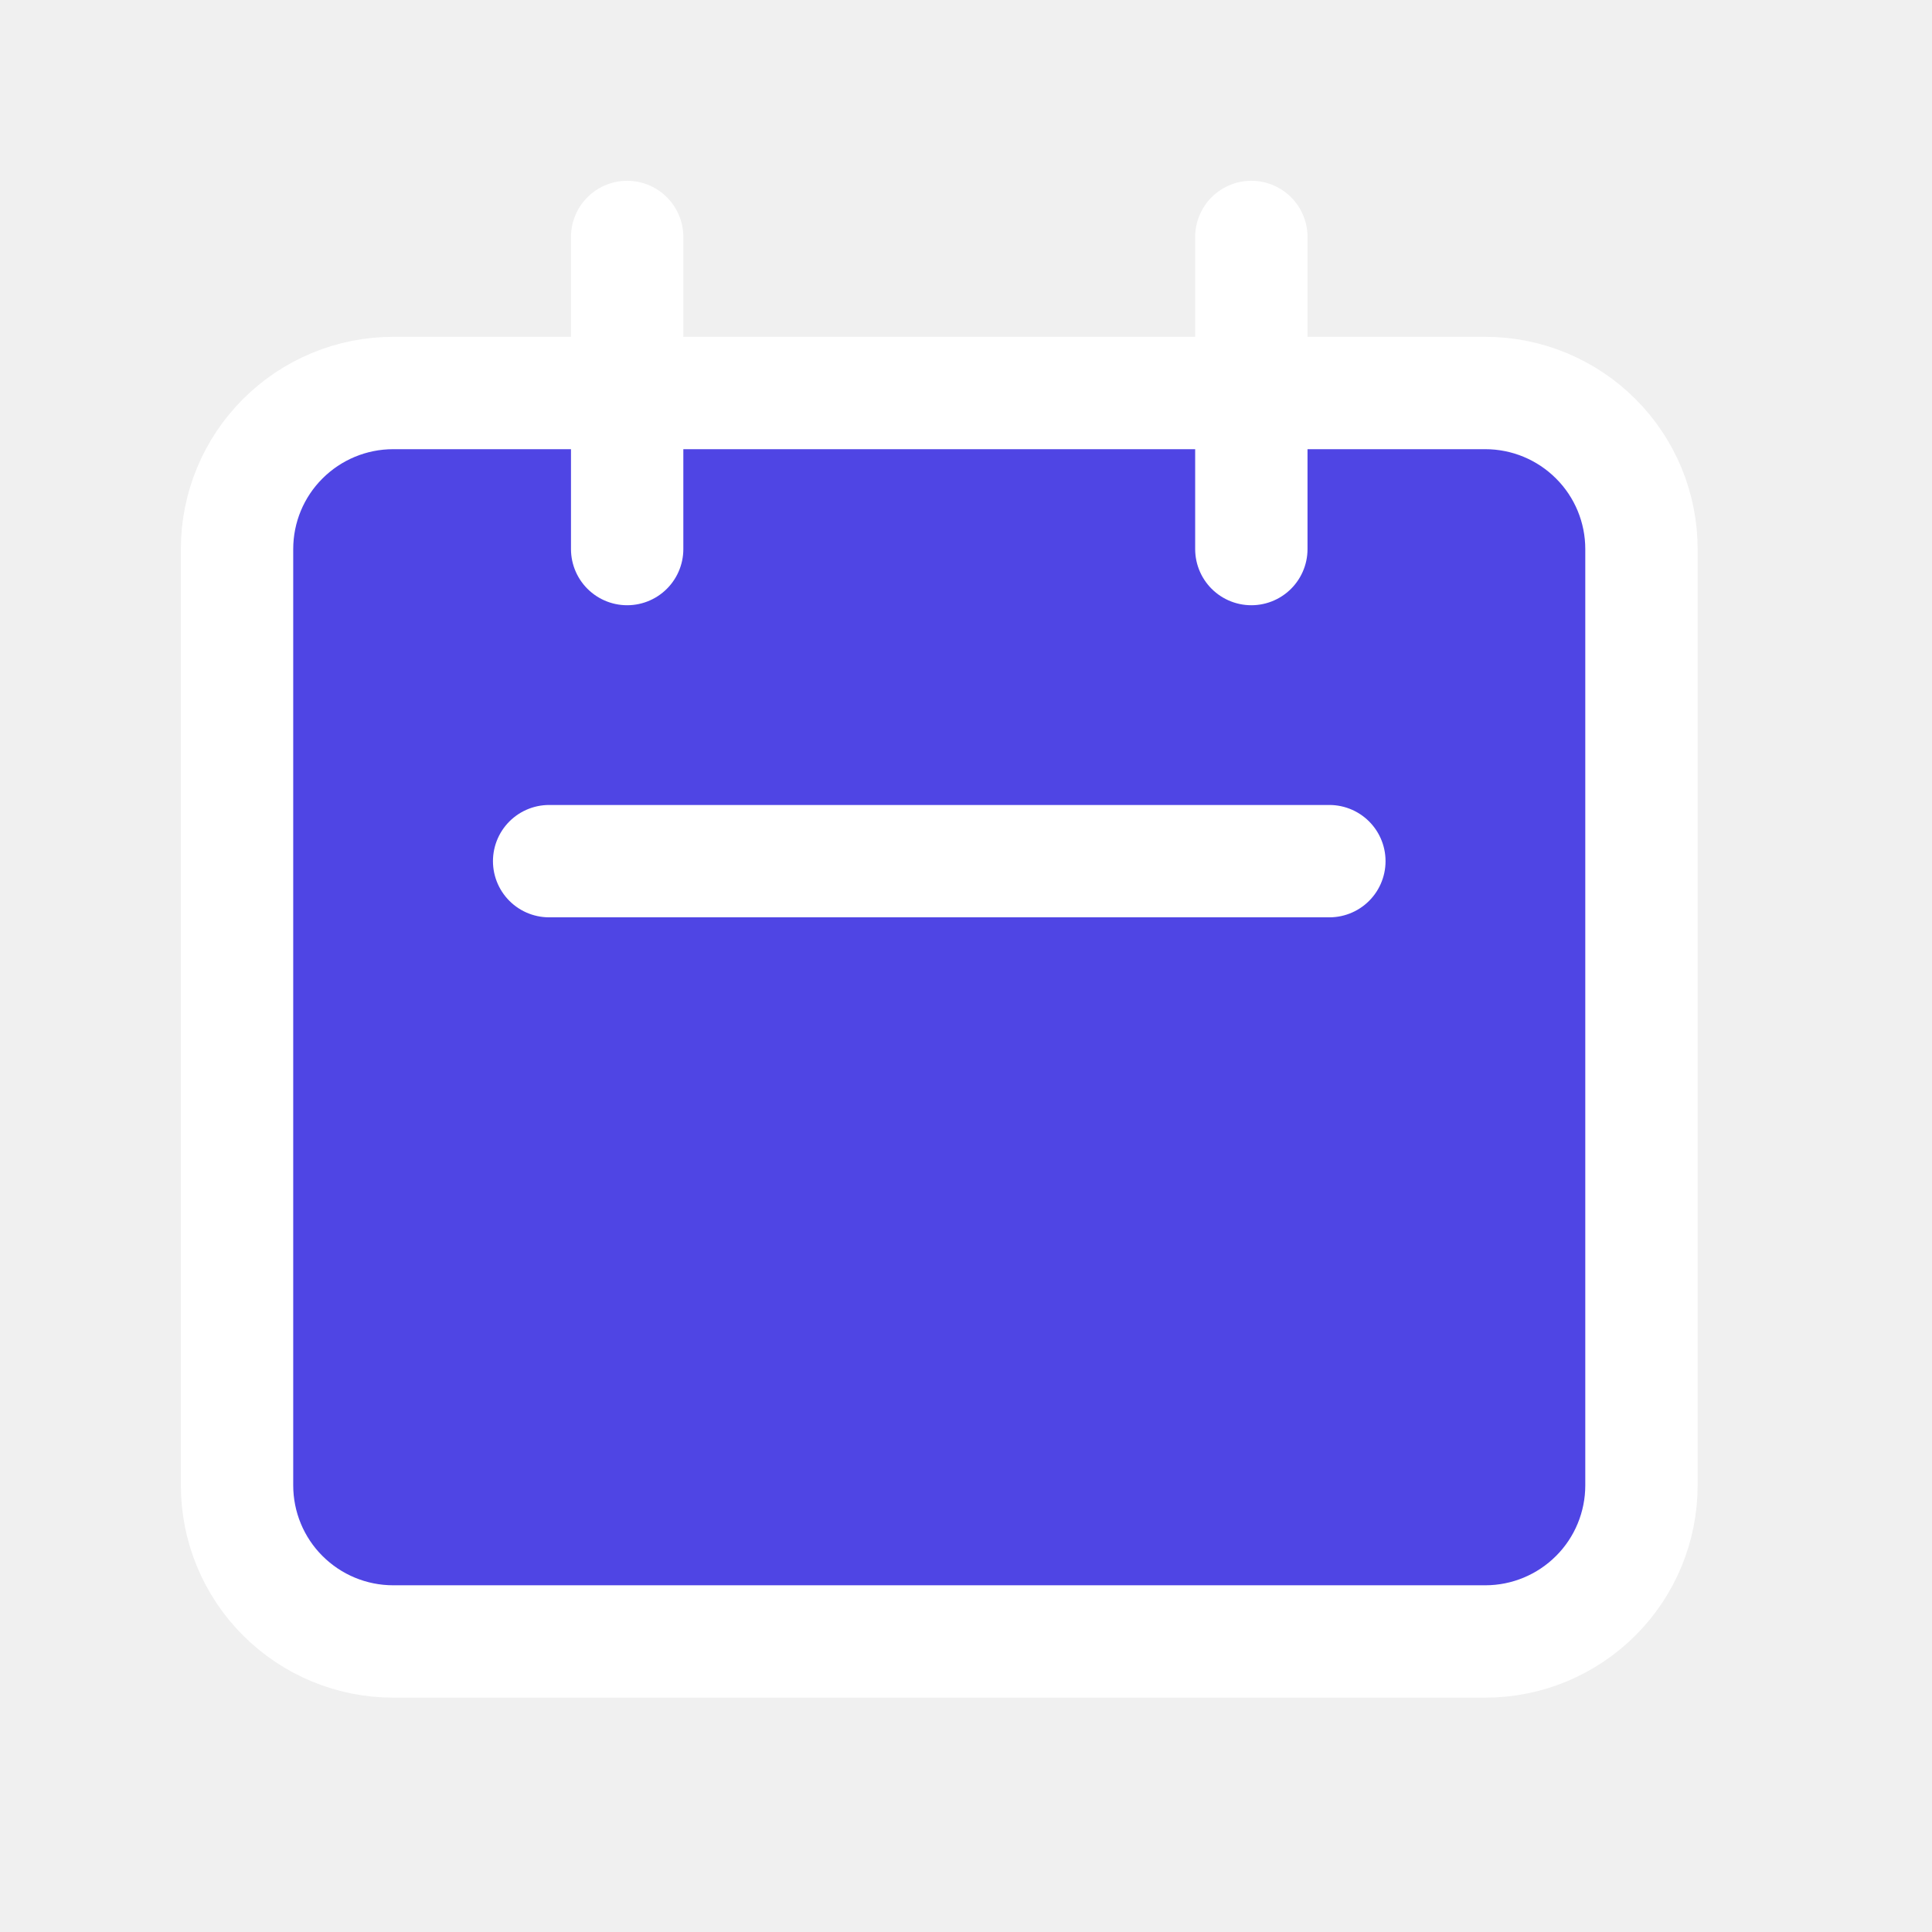
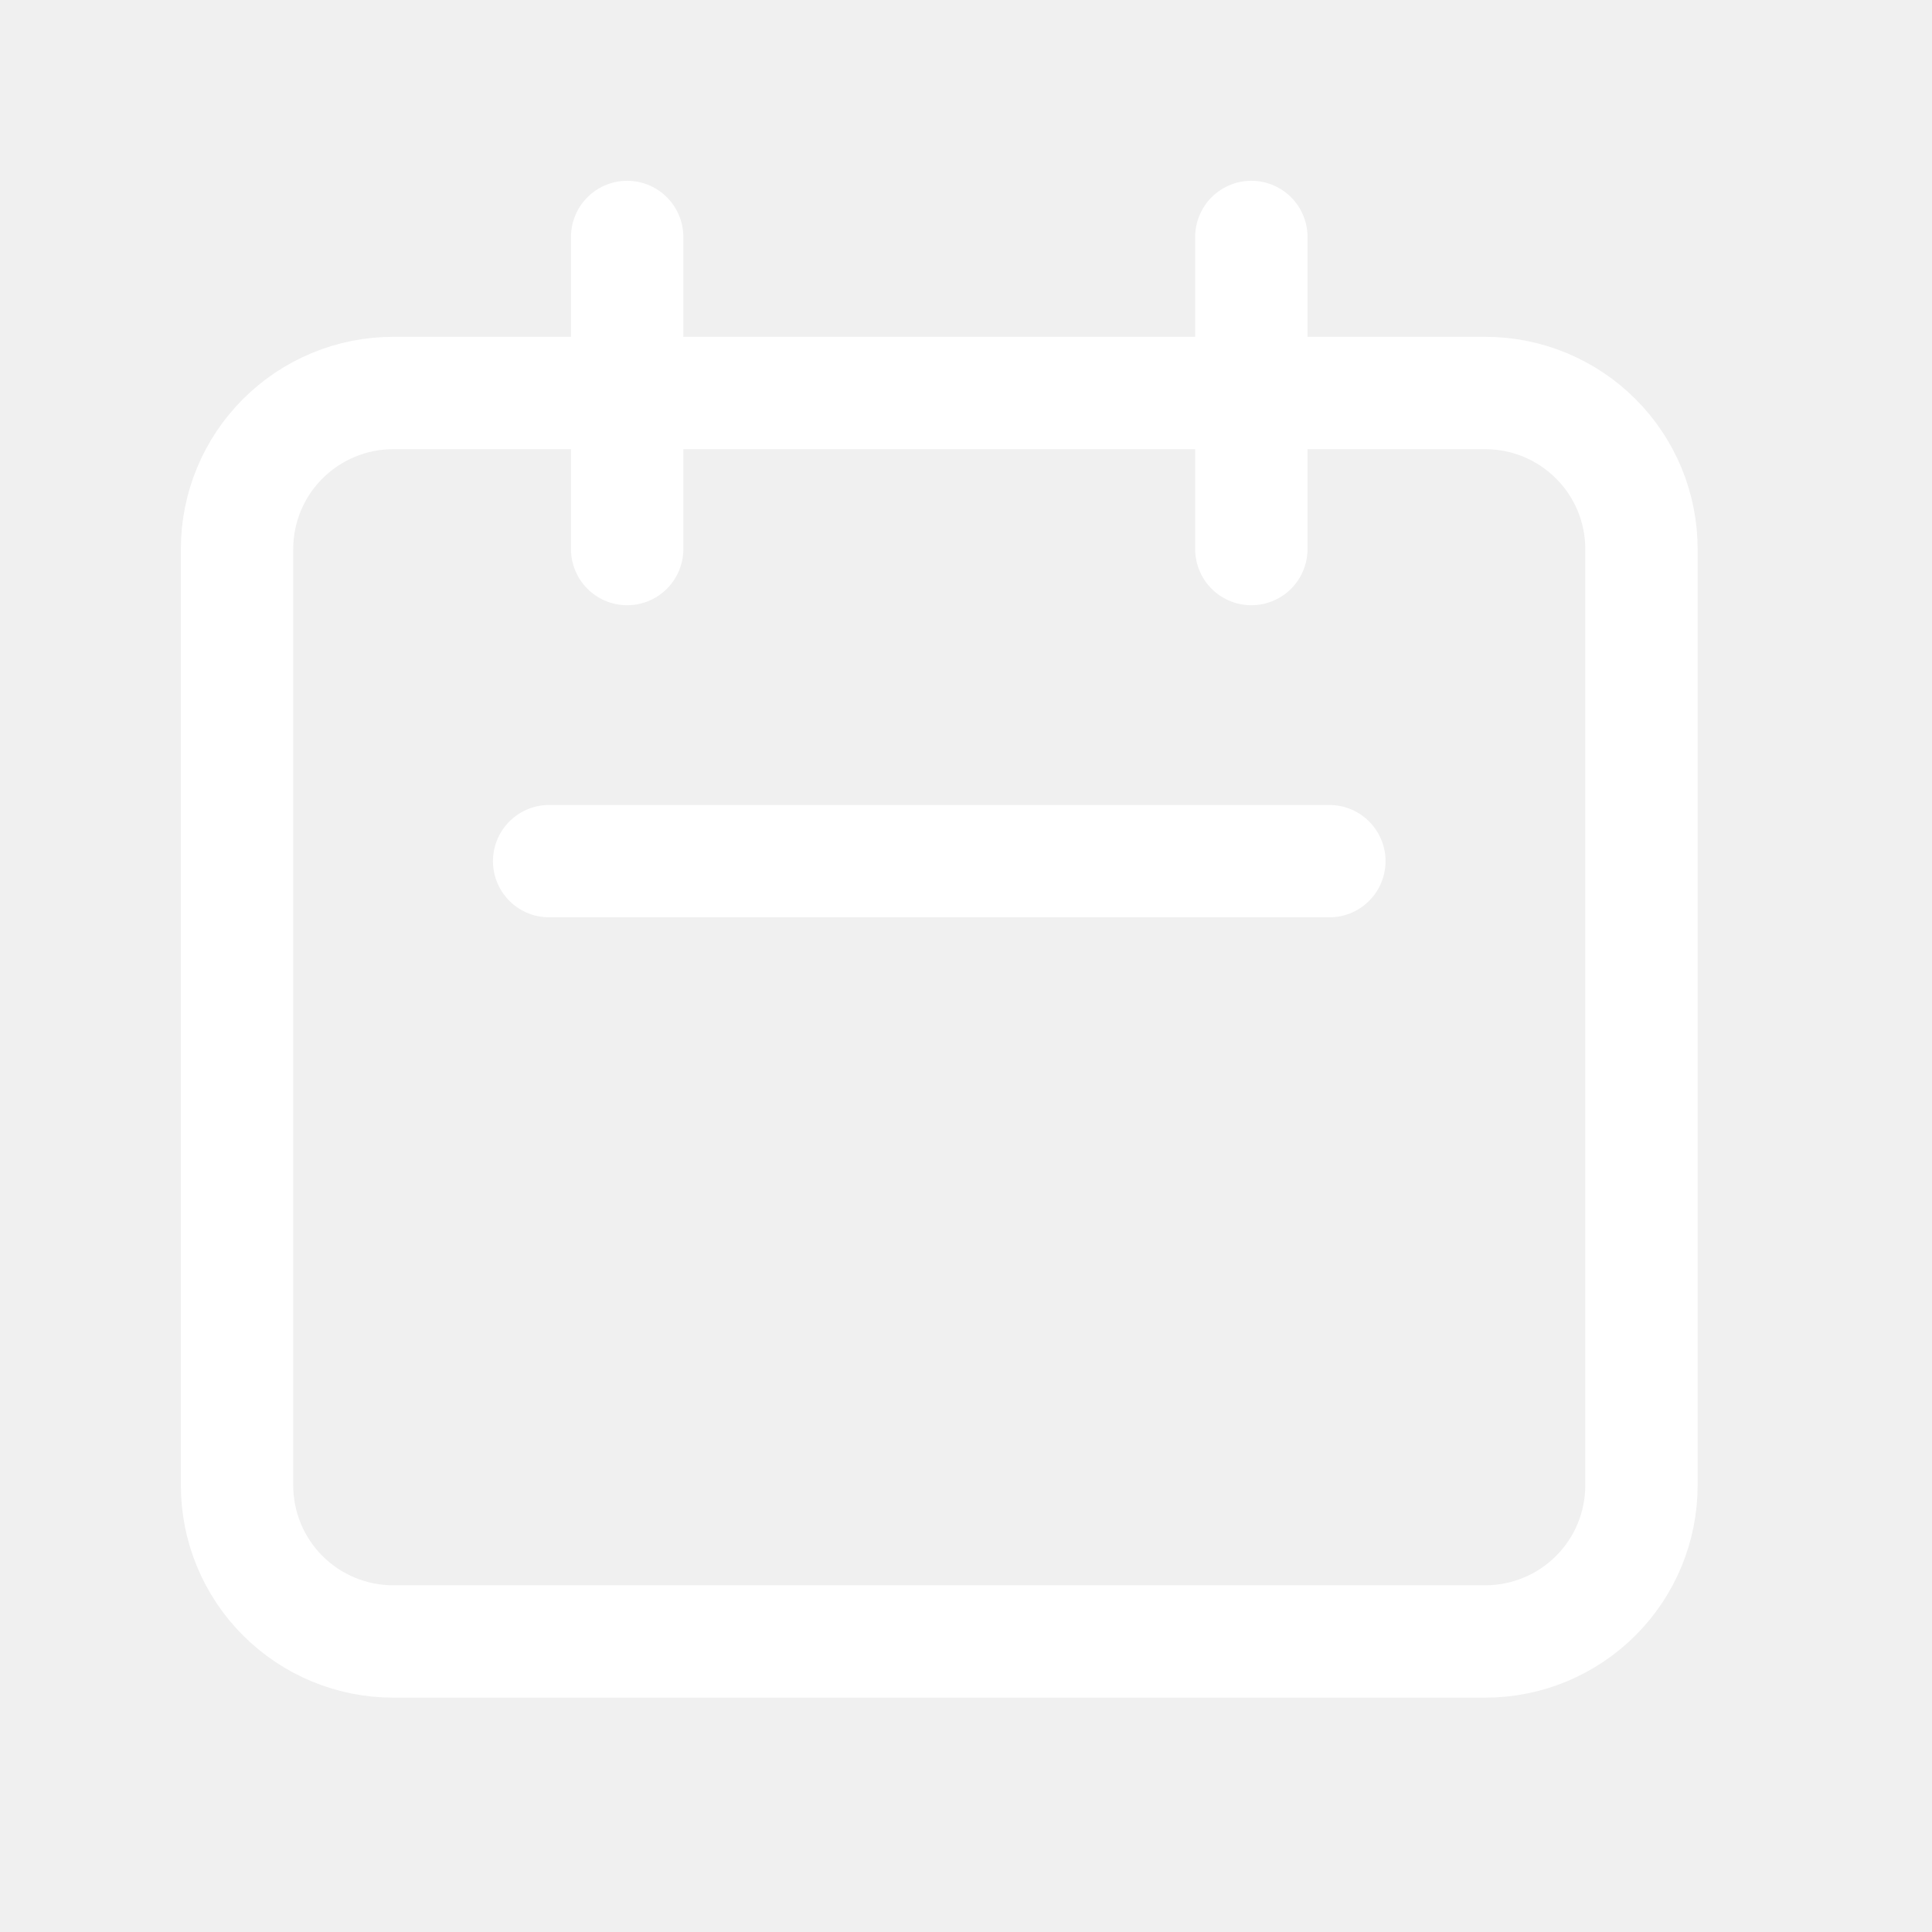
<svg xmlns="http://www.w3.org/2000/svg" width="26" height="26" viewBox="0 0 26 26" fill="none">
-   <path d="M8.44 7.389V3.189V7.389ZM16.84 7.389V3.189V7.389ZM7.39 11.589H17.89H7.39ZM5.29 22.09H19.99C20.547 22.09 21.081 21.868 21.475 21.474C21.869 21.081 22.09 20.546 22.09 19.989V7.389C22.09 6.832 21.869 6.298 21.475 5.905C21.081 5.511 20.547 5.289 19.99 5.289H5.29C4.733 5.289 4.199 5.511 3.805 5.905C3.411 6.298 3.19 6.832 3.19 7.389V19.989C3.19 20.546 3.411 21.081 3.805 21.474C4.199 21.868 4.733 22.09 5.29 22.09Z" fill="#4F45E4" />
+   <path d="M8.44 7.389V3.189V7.389ZM16.84 7.389V3.189V7.389ZM7.39 11.589H17.89H7.39ZM5.29 22.09H19.99C20.547 22.09 21.081 21.868 21.475 21.474C21.869 21.081 22.09 20.546 22.09 19.989V7.389C22.09 6.832 21.869 6.298 21.475 5.905C21.081 5.511 20.547 5.289 19.99 5.289H5.29C4.733 5.289 4.199 5.511 3.805 5.905C3.411 6.298 3.19 6.832 3.19 7.389V19.989C3.19 20.546 3.411 21.081 3.805 21.474C4.199 21.868 4.733 22.09 5.29 22.09Z" fill="none" />
  <path d="M8.44 7.389V3.189M16.84 7.389V3.189M7.39 11.589H17.89M5.29 22.09H19.99C20.547 22.09 21.081 21.868 21.475 21.474C21.869 21.081 22.09 20.546 22.09 19.989V7.389C22.09 6.832 21.869 6.298 21.475 5.905C21.081 5.511 20.547 5.289 19.99 5.289H5.29C4.733 5.289 4.199 5.511 3.805 5.905C3.411 6.298 3.19 6.832 3.19 7.389V19.989C3.19 20.546 3.411 21.081 3.805 21.474C4.199 21.868 4.733 22.09 5.29 22.09Z" stroke="white" stroke-width="1.512" stroke-linecap="round" stroke-linejoin="round" />
</svg>
